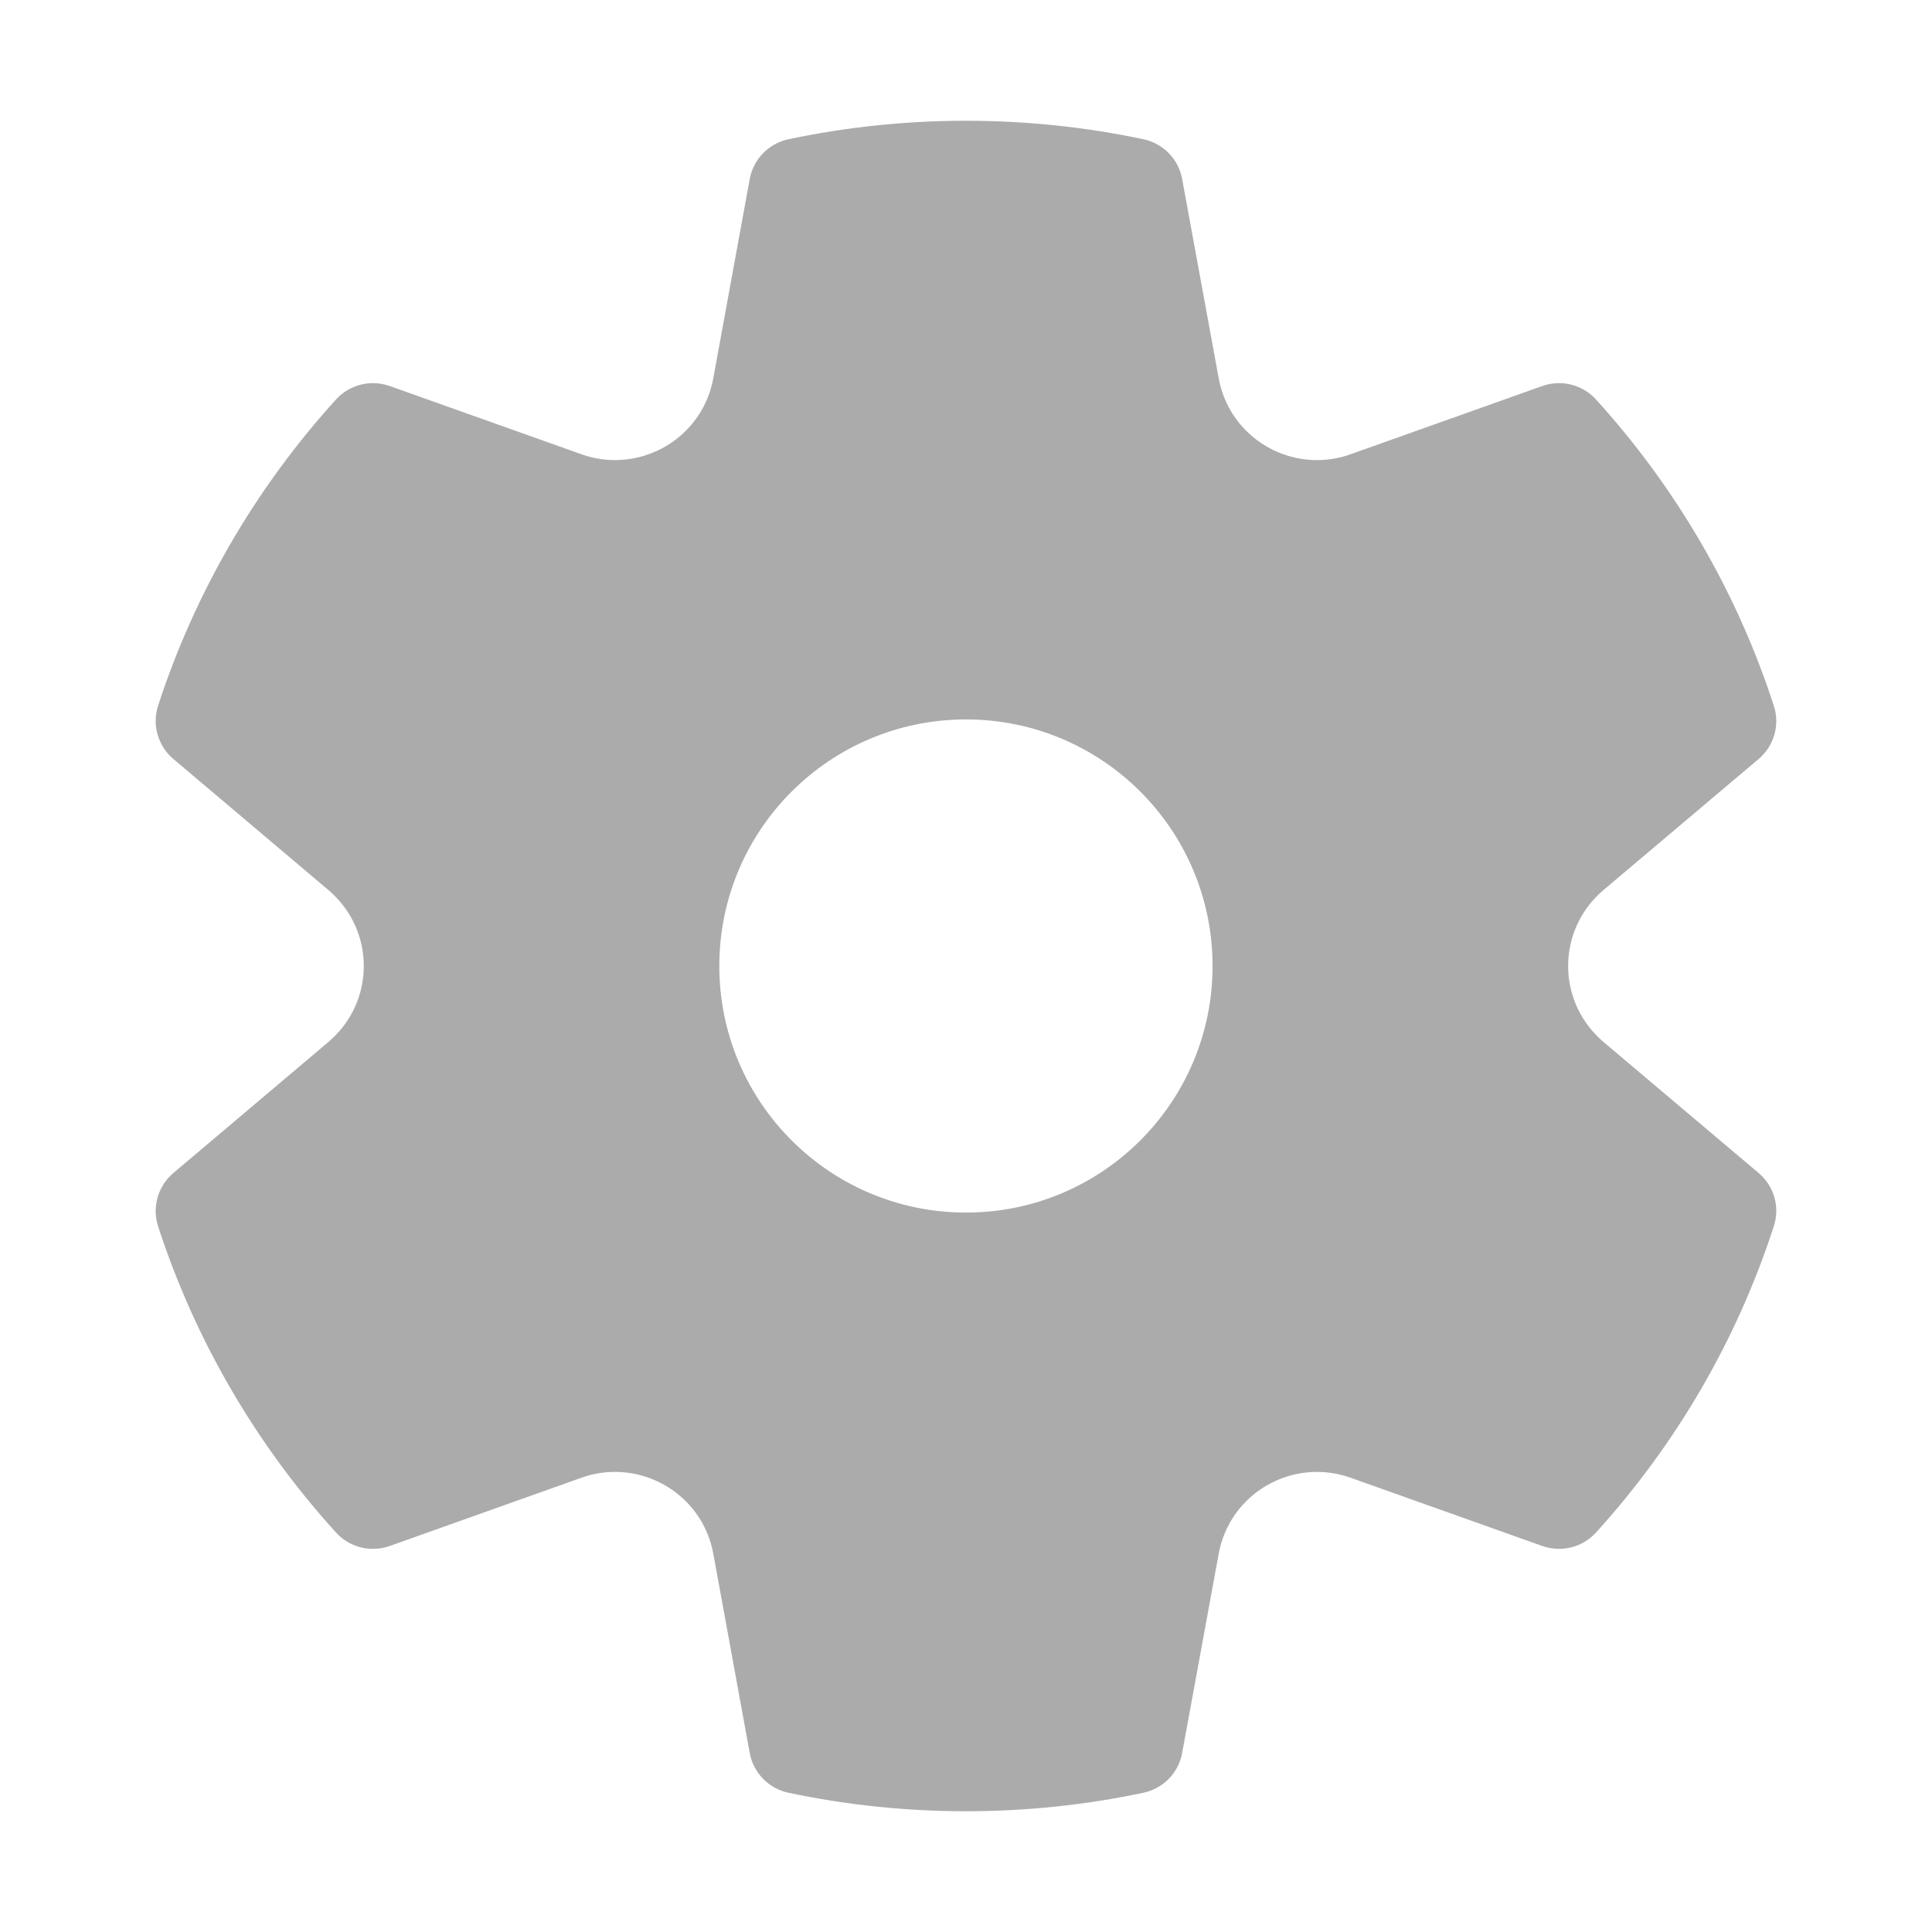
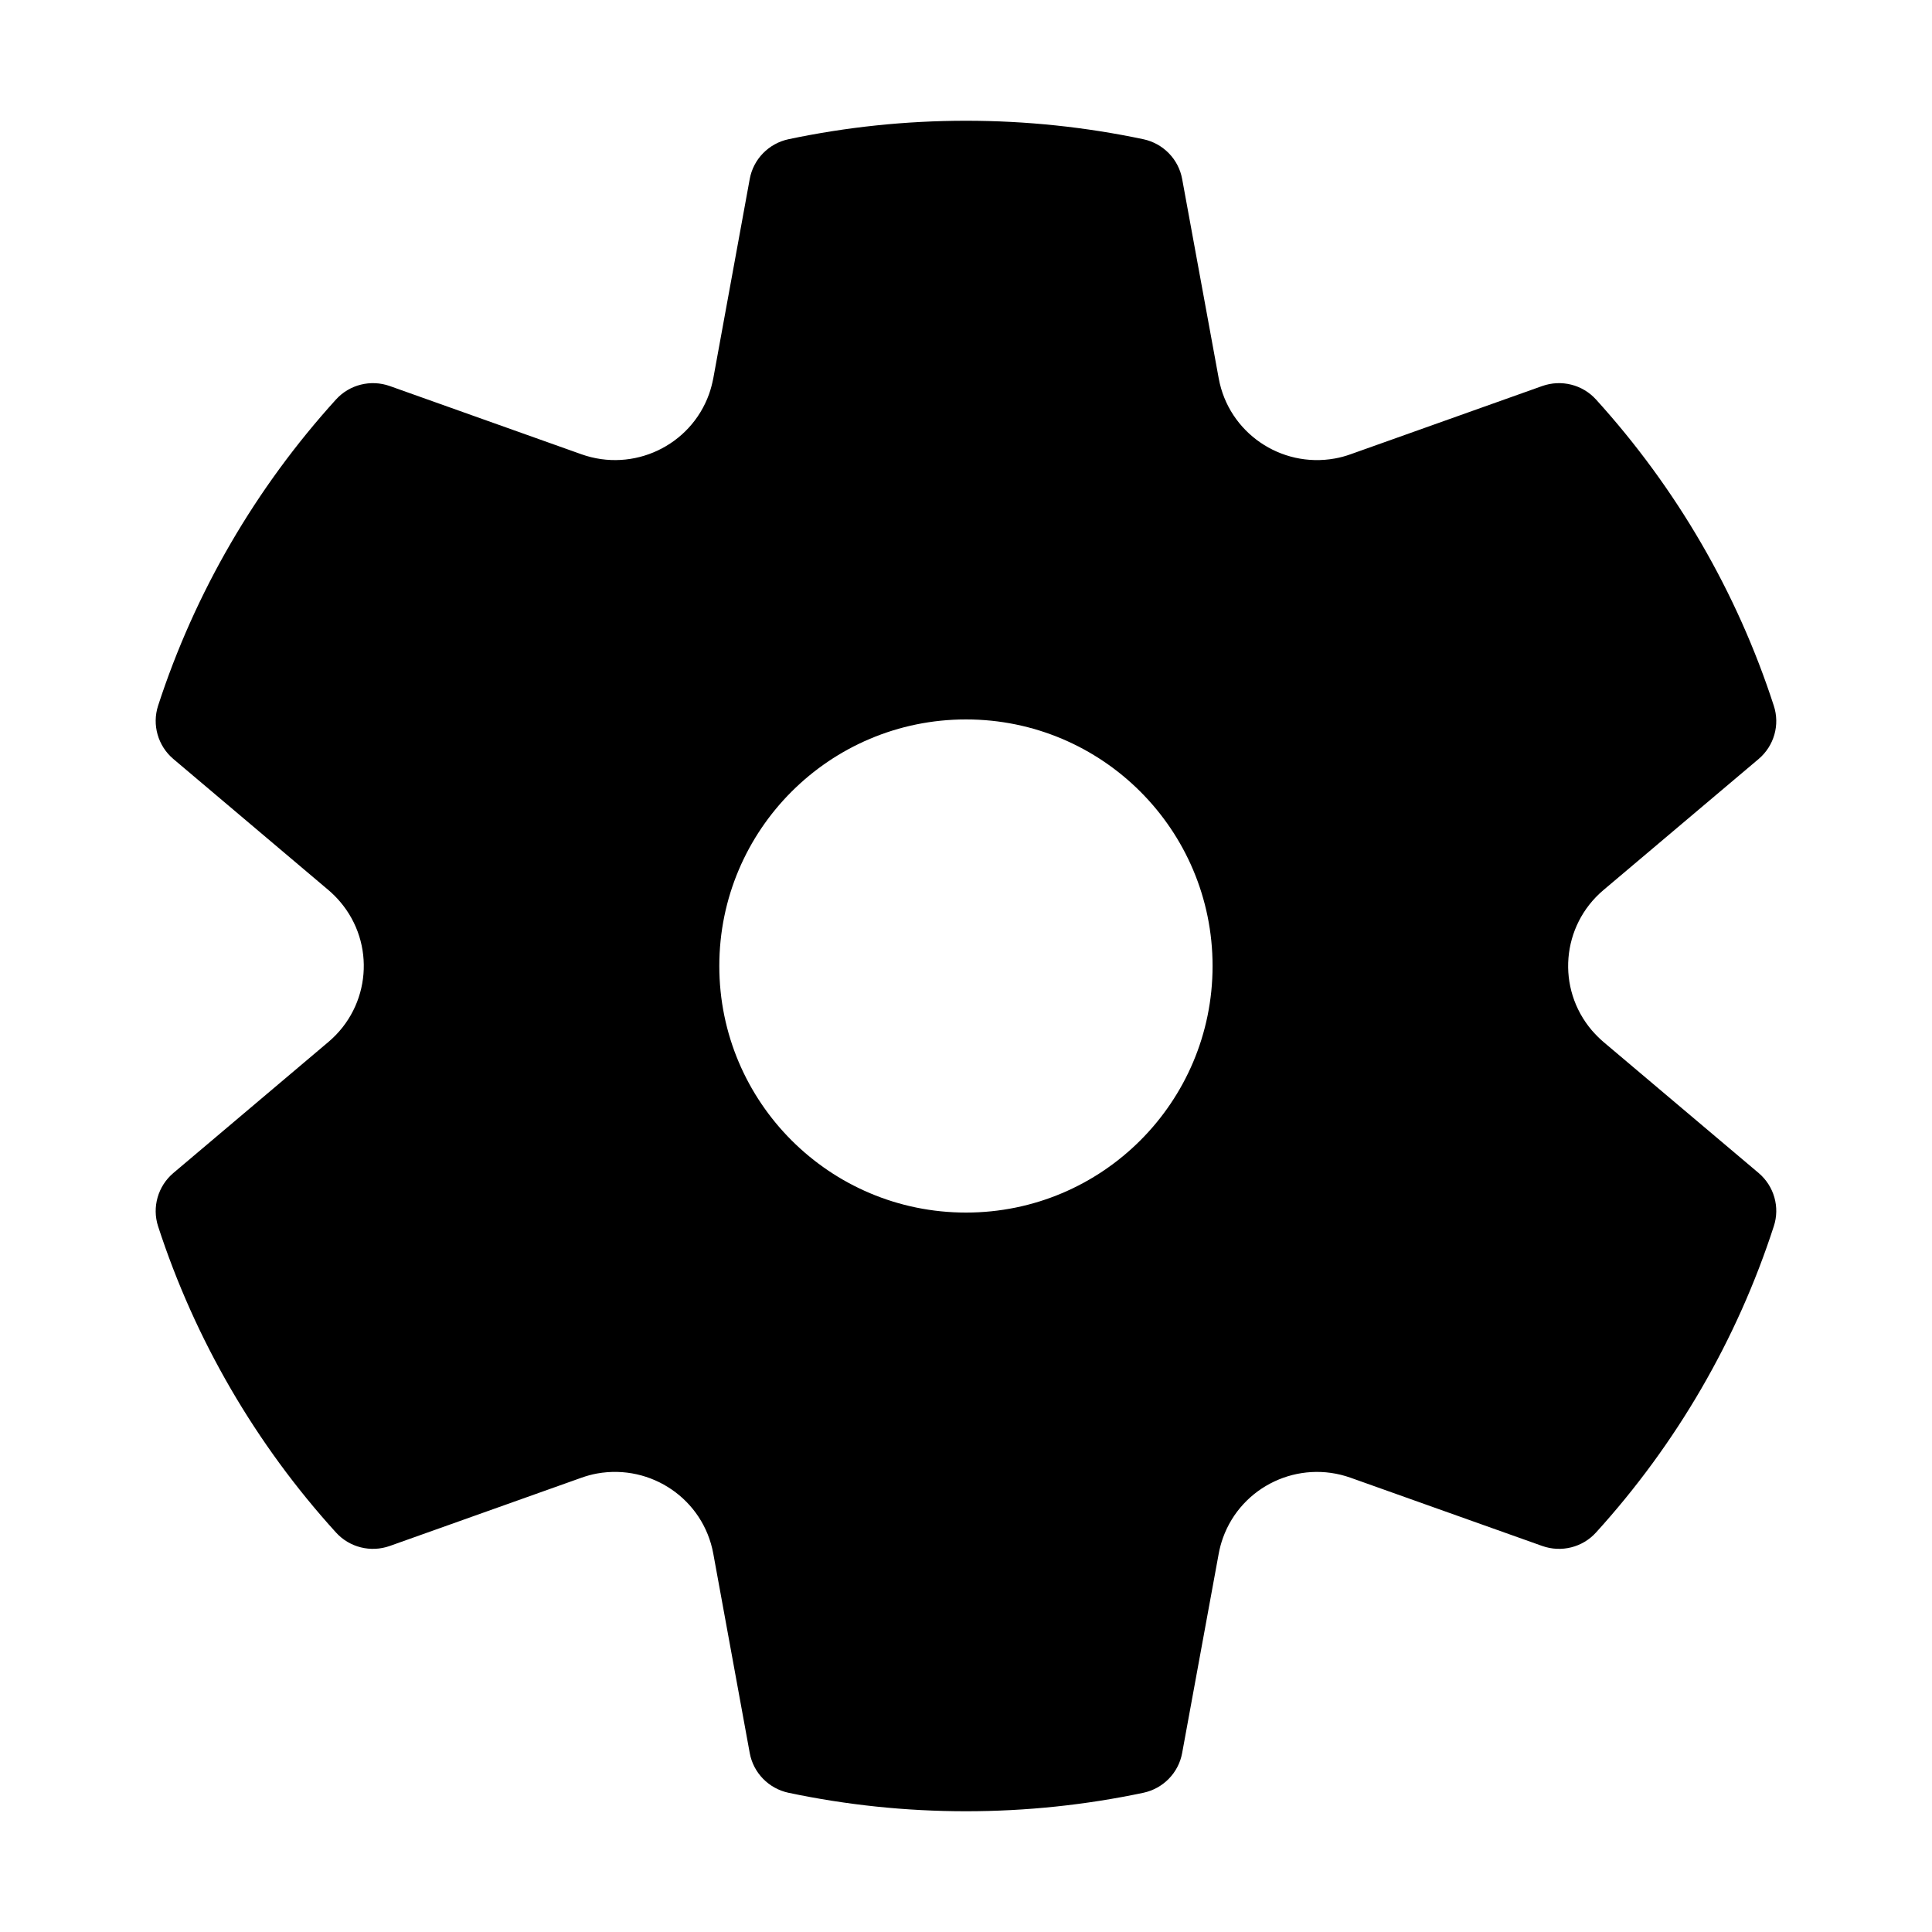
- <svg xmlns="http://www.w3.org/2000/svg" width="16" height="16" viewBox="0 0 16 16" fill="none">
-   <path d="M1.309 5.845C1.615 4.904 2.118 4.041 2.782 3.309C2.894 3.185 3.07 3.141 3.228 3.197L4.815 3.762C5.245 3.915 5.718 3.692 5.872 3.264C5.887 3.222 5.898 3.178 5.907 3.134L6.209 1.482C6.239 1.318 6.366 1.188 6.53 1.153C7.009 1.052 7.501 1 8 1C8.498 1 8.99 1.052 9.469 1.153C9.633 1.188 9.76 1.318 9.79 1.482L10.093 3.134C10.175 3.582 10.606 3.878 11.055 3.797C11.1 3.789 11.143 3.777 11.185 3.762L12.772 3.197C12.93 3.141 13.106 3.185 13.218 3.309C13.882 4.041 14.385 4.904 14.69 5.845C14.742 6.003 14.692 6.177 14.565 6.285L13.278 7.372C12.93 7.667 12.888 8.186 13.183 8.533C13.213 8.567 13.244 8.599 13.278 8.628L14.565 9.715C14.692 9.823 14.742 9.997 14.69 10.155C14.385 11.096 13.882 11.96 13.218 12.691C13.106 12.815 12.93 12.859 12.772 12.803L11.185 12.238C10.755 12.085 10.282 12.308 10.128 12.736C10.113 12.778 10.101 12.822 10.093 12.866L9.79 14.518C9.76 14.682 9.633 14.812 9.469 14.847C8.99 14.948 8.498 15 8 15C7.501 15 7.009 14.948 6.53 14.847C6.366 14.812 6.239 14.682 6.209 14.518L5.907 12.866C5.825 12.418 5.394 12.122 4.944 12.203C4.9 12.211 4.857 12.223 4.815 12.238L3.228 12.803C3.07 12.859 2.894 12.815 2.782 12.691C2.118 11.96 1.615 11.096 1.309 10.155C1.258 9.997 1.308 9.823 1.435 9.715L2.721 8.628C3.069 8.333 3.112 7.814 2.816 7.467C2.787 7.433 2.755 7.401 2.721 7.372L1.435 6.285C1.308 6.177 1.258 6.003 1.309 5.845ZM5.957 8C5.957 9.128 6.872 10.042 8 10.042C9.128 10.042 10.042 9.128 10.042 8C10.042 6.872 9.128 5.958 8 5.958C6.872 5.958 5.957 6.872 5.957 8Z" fill="#ABABAB" />
+ <svg xmlns="http://www.w3.org/2000/svg" width="1em" height="1em" viewBox="0 0 16 16" fill="none">
+   <path d="M1.309 5.845C1.615 4.904 2.118 4.041 2.782 3.309C2.894 3.185 3.07 3.141 3.228 3.197L4.815 3.762C5.245 3.915 5.718 3.692 5.872 3.264C5.887 3.222 5.898 3.178 5.907 3.134L6.209 1.482C6.239 1.318 6.366 1.188 6.53 1.153C7.009 1.052 7.501 1 8 1C8.498 1 8.99 1.052 9.469 1.153C9.633 1.188 9.76 1.318 9.79 1.482L10.093 3.134C10.175 3.582 10.606 3.878 11.055 3.797C11.1 3.789 11.143 3.777 11.185 3.762L12.772 3.197C12.93 3.141 13.106 3.185 13.218 3.309C13.882 4.041 14.385 4.904 14.69 5.845C14.742 6.003 14.692 6.177 14.565 6.285L13.278 7.372C12.93 7.667 12.888 8.186 13.183 8.533C13.213 8.567 13.244 8.599 13.278 8.628L14.565 9.715C14.692 9.823 14.742 9.997 14.69 10.155C14.385 11.096 13.882 11.96 13.218 12.691C13.106 12.815 12.93 12.859 12.772 12.803L11.185 12.238C10.755 12.085 10.282 12.308 10.128 12.736C10.113 12.778 10.101 12.822 10.093 12.866L9.79 14.518C9.76 14.682 9.633 14.812 9.469 14.847C8.99 14.948 8.498 15 8 15C7.501 15 7.009 14.948 6.53 14.847C6.366 14.812 6.239 14.682 6.209 14.518L5.907 12.866C5.825 12.418 5.394 12.122 4.944 12.203C4.9 12.211 4.857 12.223 4.815 12.238L3.228 12.803C3.07 12.859 2.894 12.815 2.782 12.691C2.118 11.96 1.615 11.096 1.309 10.155C1.258 9.997 1.308 9.823 1.435 9.715L2.721 8.628C3.069 8.333 3.112 7.814 2.816 7.467C2.787 7.433 2.755 7.401 2.721 7.372L1.435 6.285C1.308 6.177 1.258 6.003 1.309 5.845ZM5.957 8C5.957 9.128 6.872 10.042 8 10.042C9.128 10.042 10.042 9.128 10.042 8C10.042 6.872 9.128 5.958 8 5.958C6.872 5.958 5.957 6.872 5.957 8Z" fill="currentColor" />
</svg>
